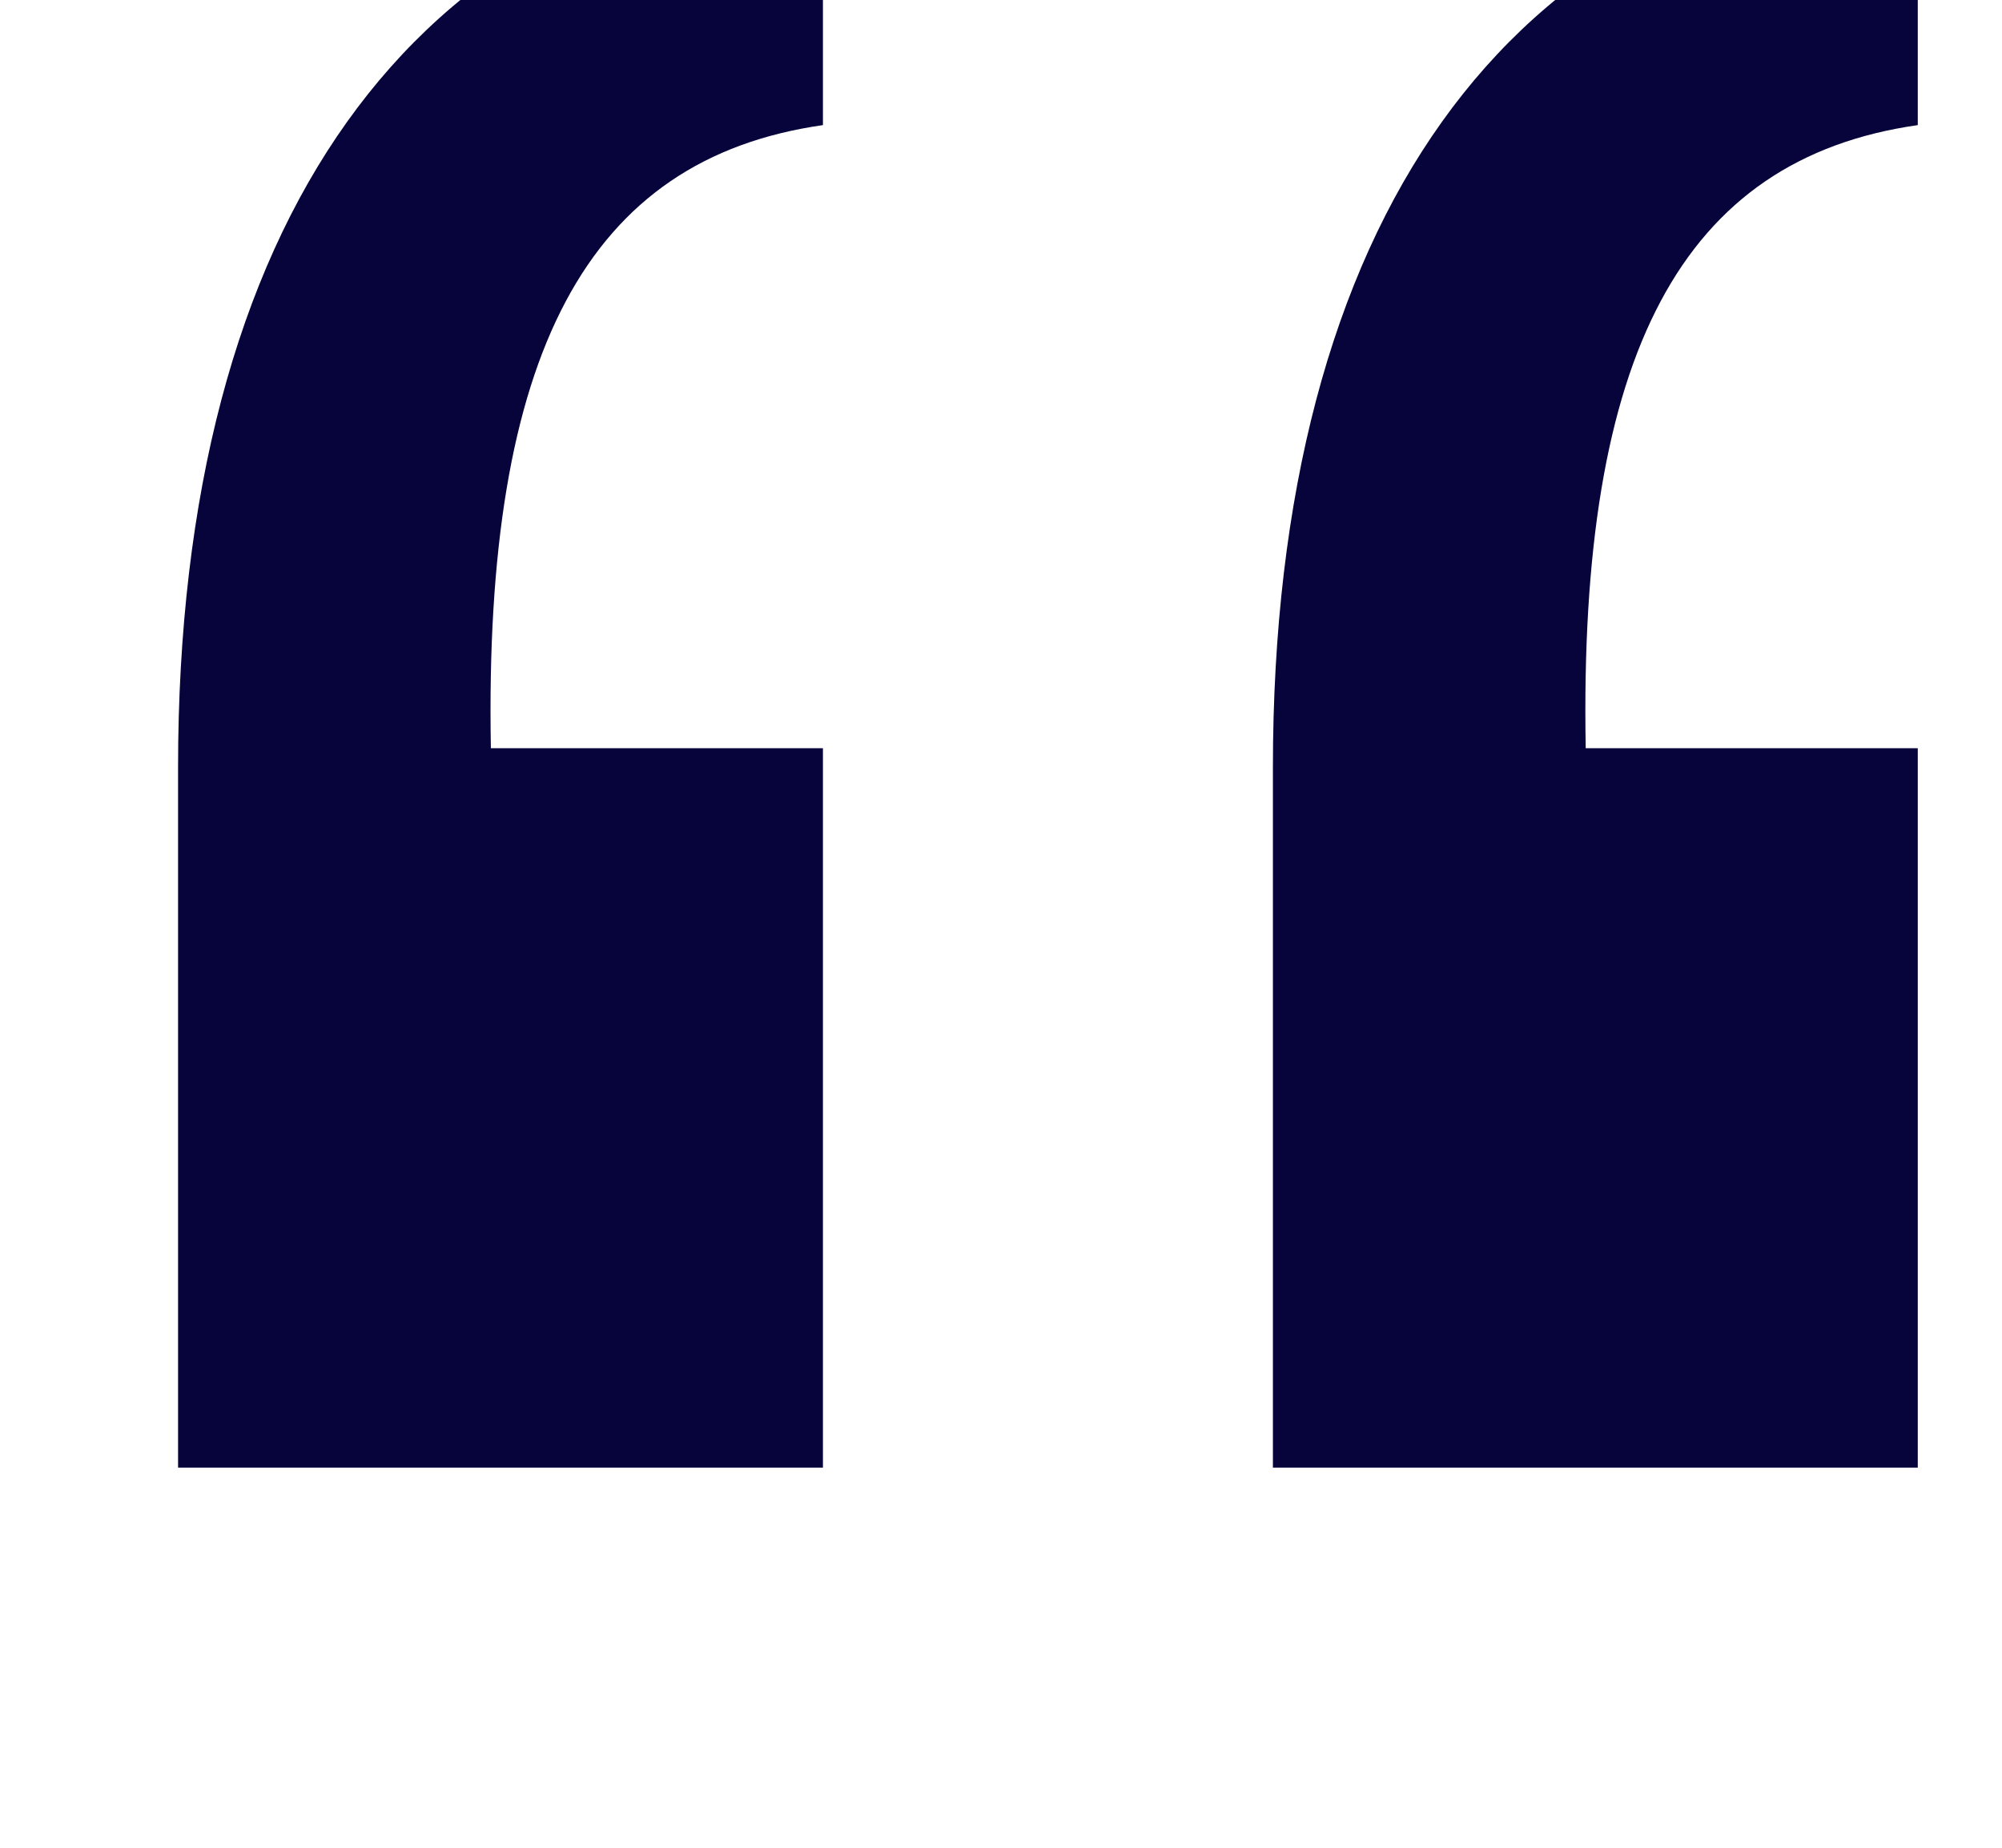
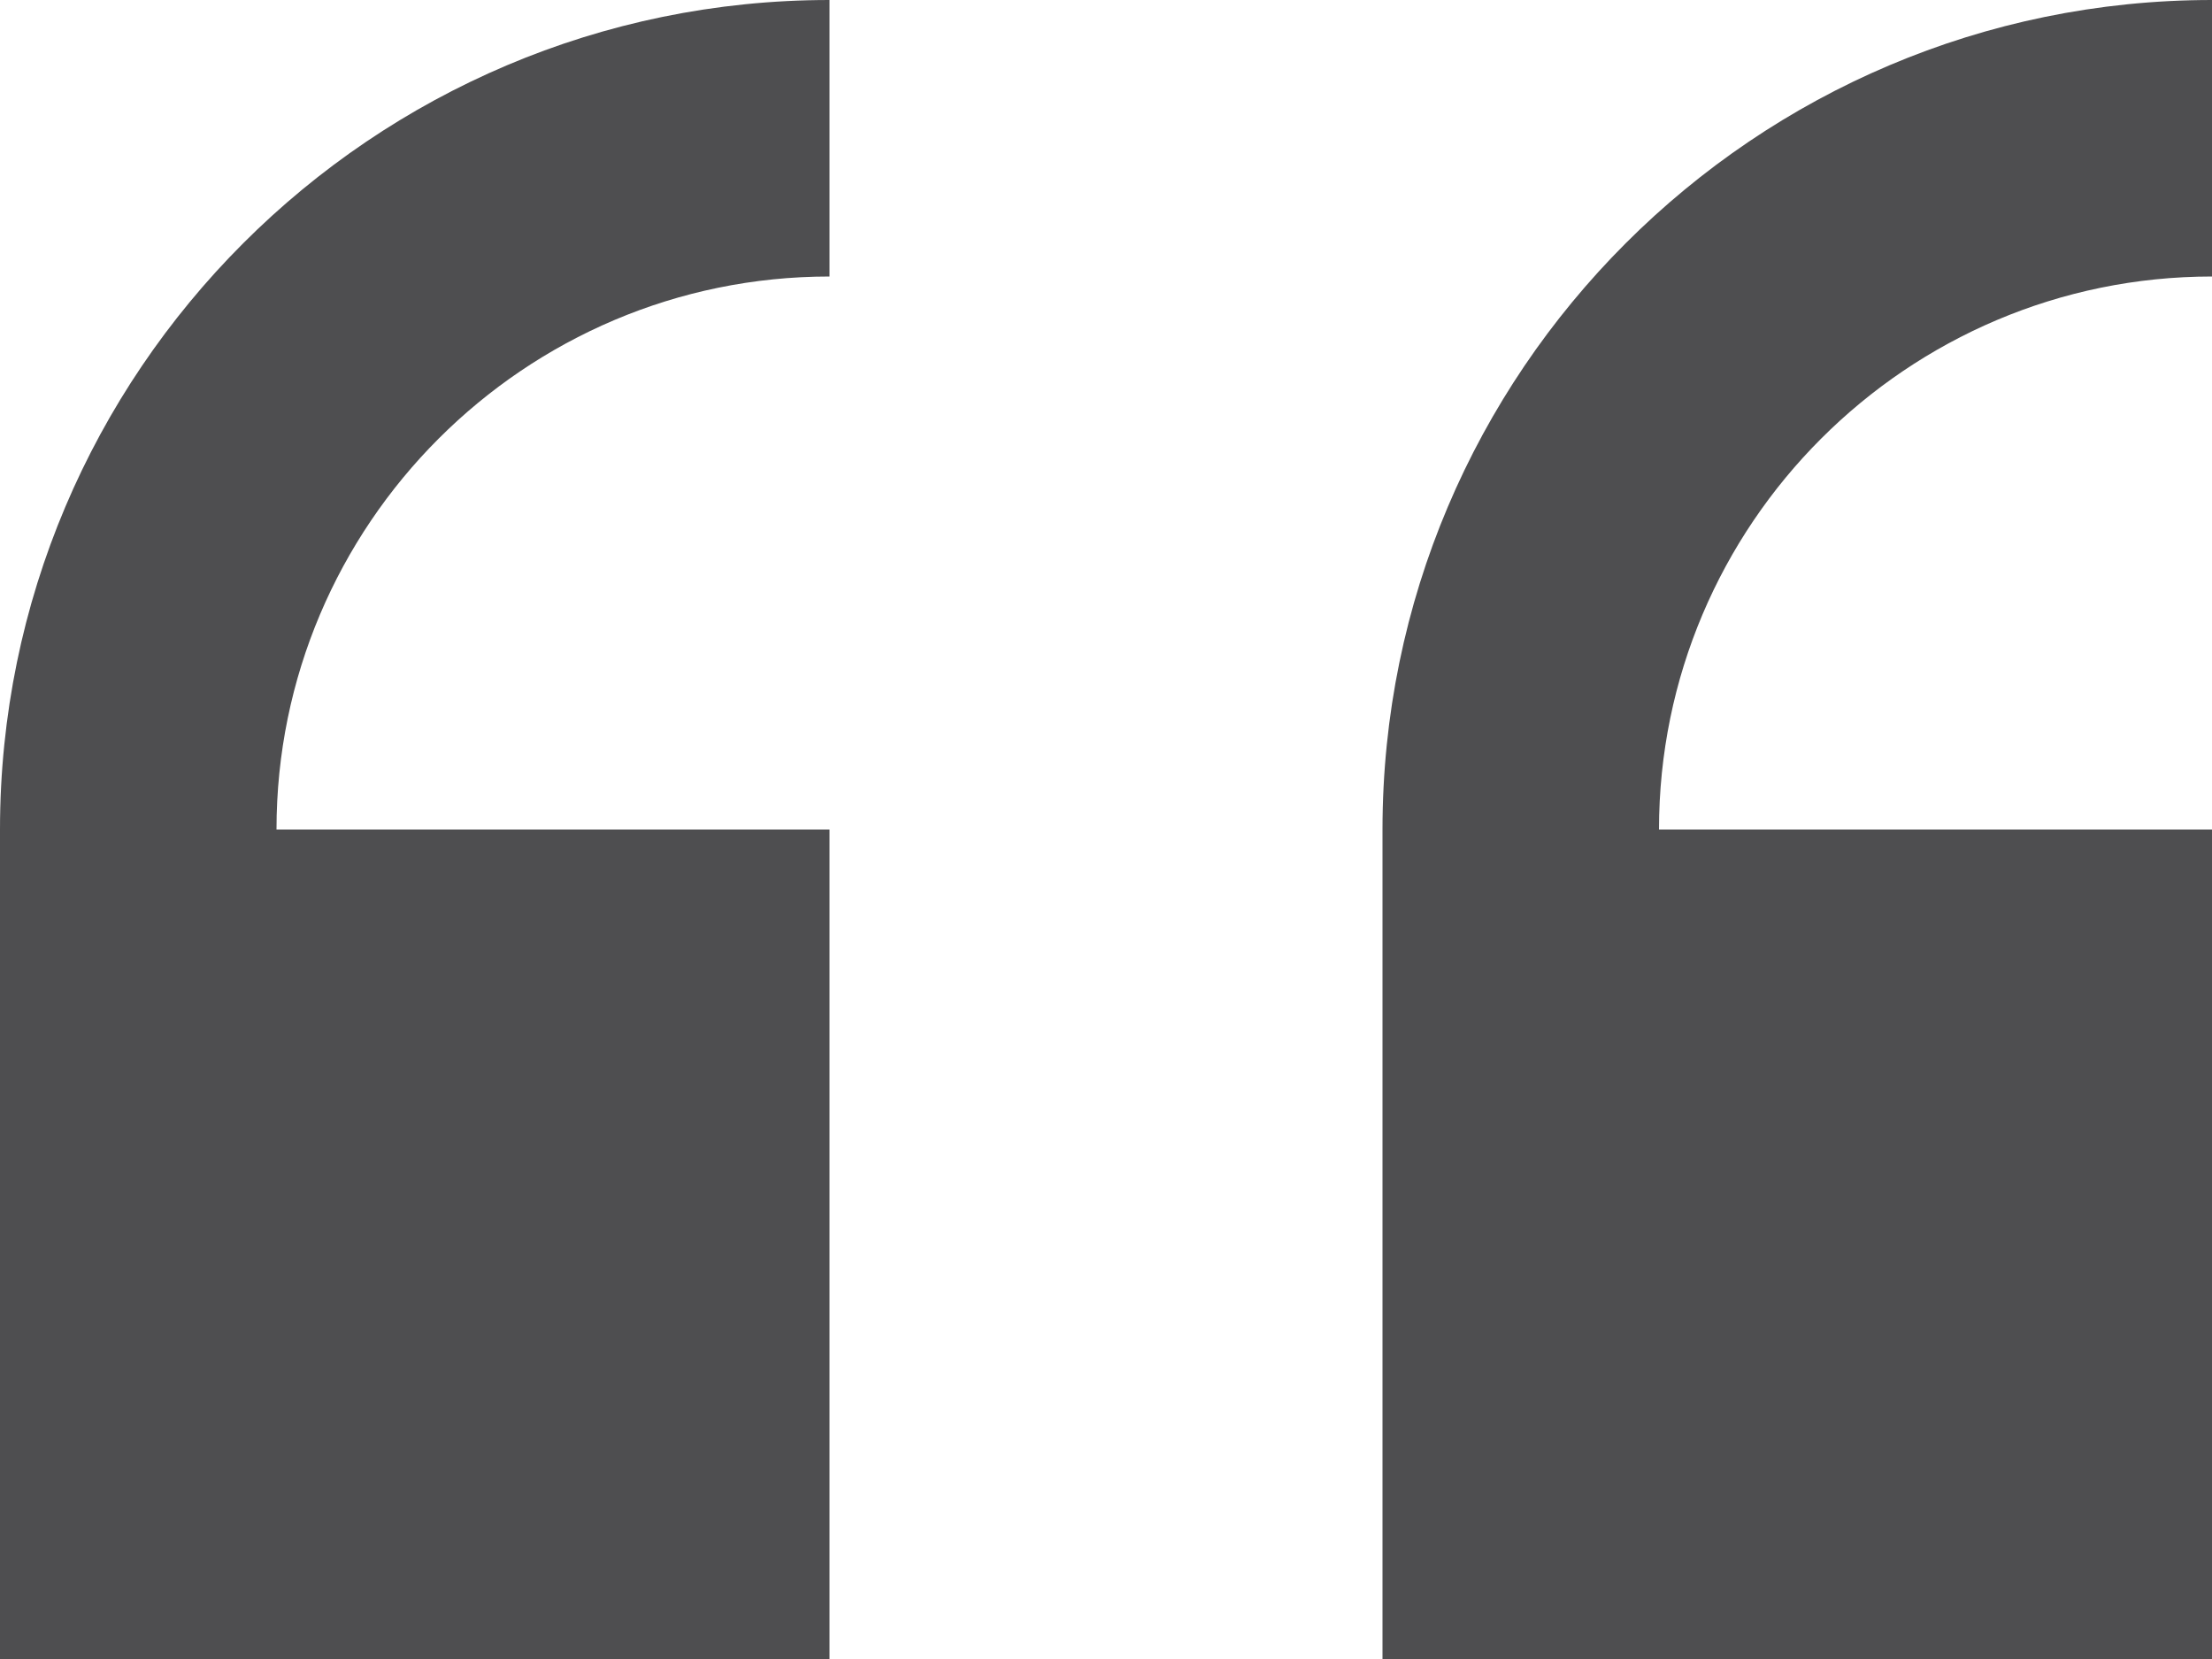
- <svg xmlns="http://www.w3.org/2000/svg" width="13" height="12">
-   <text transform="translate(-34 -25)" fill="#07043B" fill-rule="evenodd" font-family="Helvetica" font-size="45">
-     <tspan x="33" y="56">“</tspan>
-   </text>
+ <svg xmlns="http://www.w3.org/2000/svg" height="24px" style="enable-background:new 0 0 32 24;" version="1.1" viewBox="0 0 32 24" width="32px" xml:space="preserve">
+   <g id="Layer_1" />
+   <g id="left_x5F_quote">
+     <g>
+       <path d="M32,24V12h-8c0-4.41,3.586-8,8-8V0c-6.617,0-12,5.383-12,12v12H32z" style="fill:#4E4E50;" />
+       <path d="M12,24V12H4c0-4.41,3.586-8,8-8V0C5.383,0,0,5.383,0,12v12H12z" style="fill:#4E4E50;" />
+     </g>
+   </g>
</svg>
